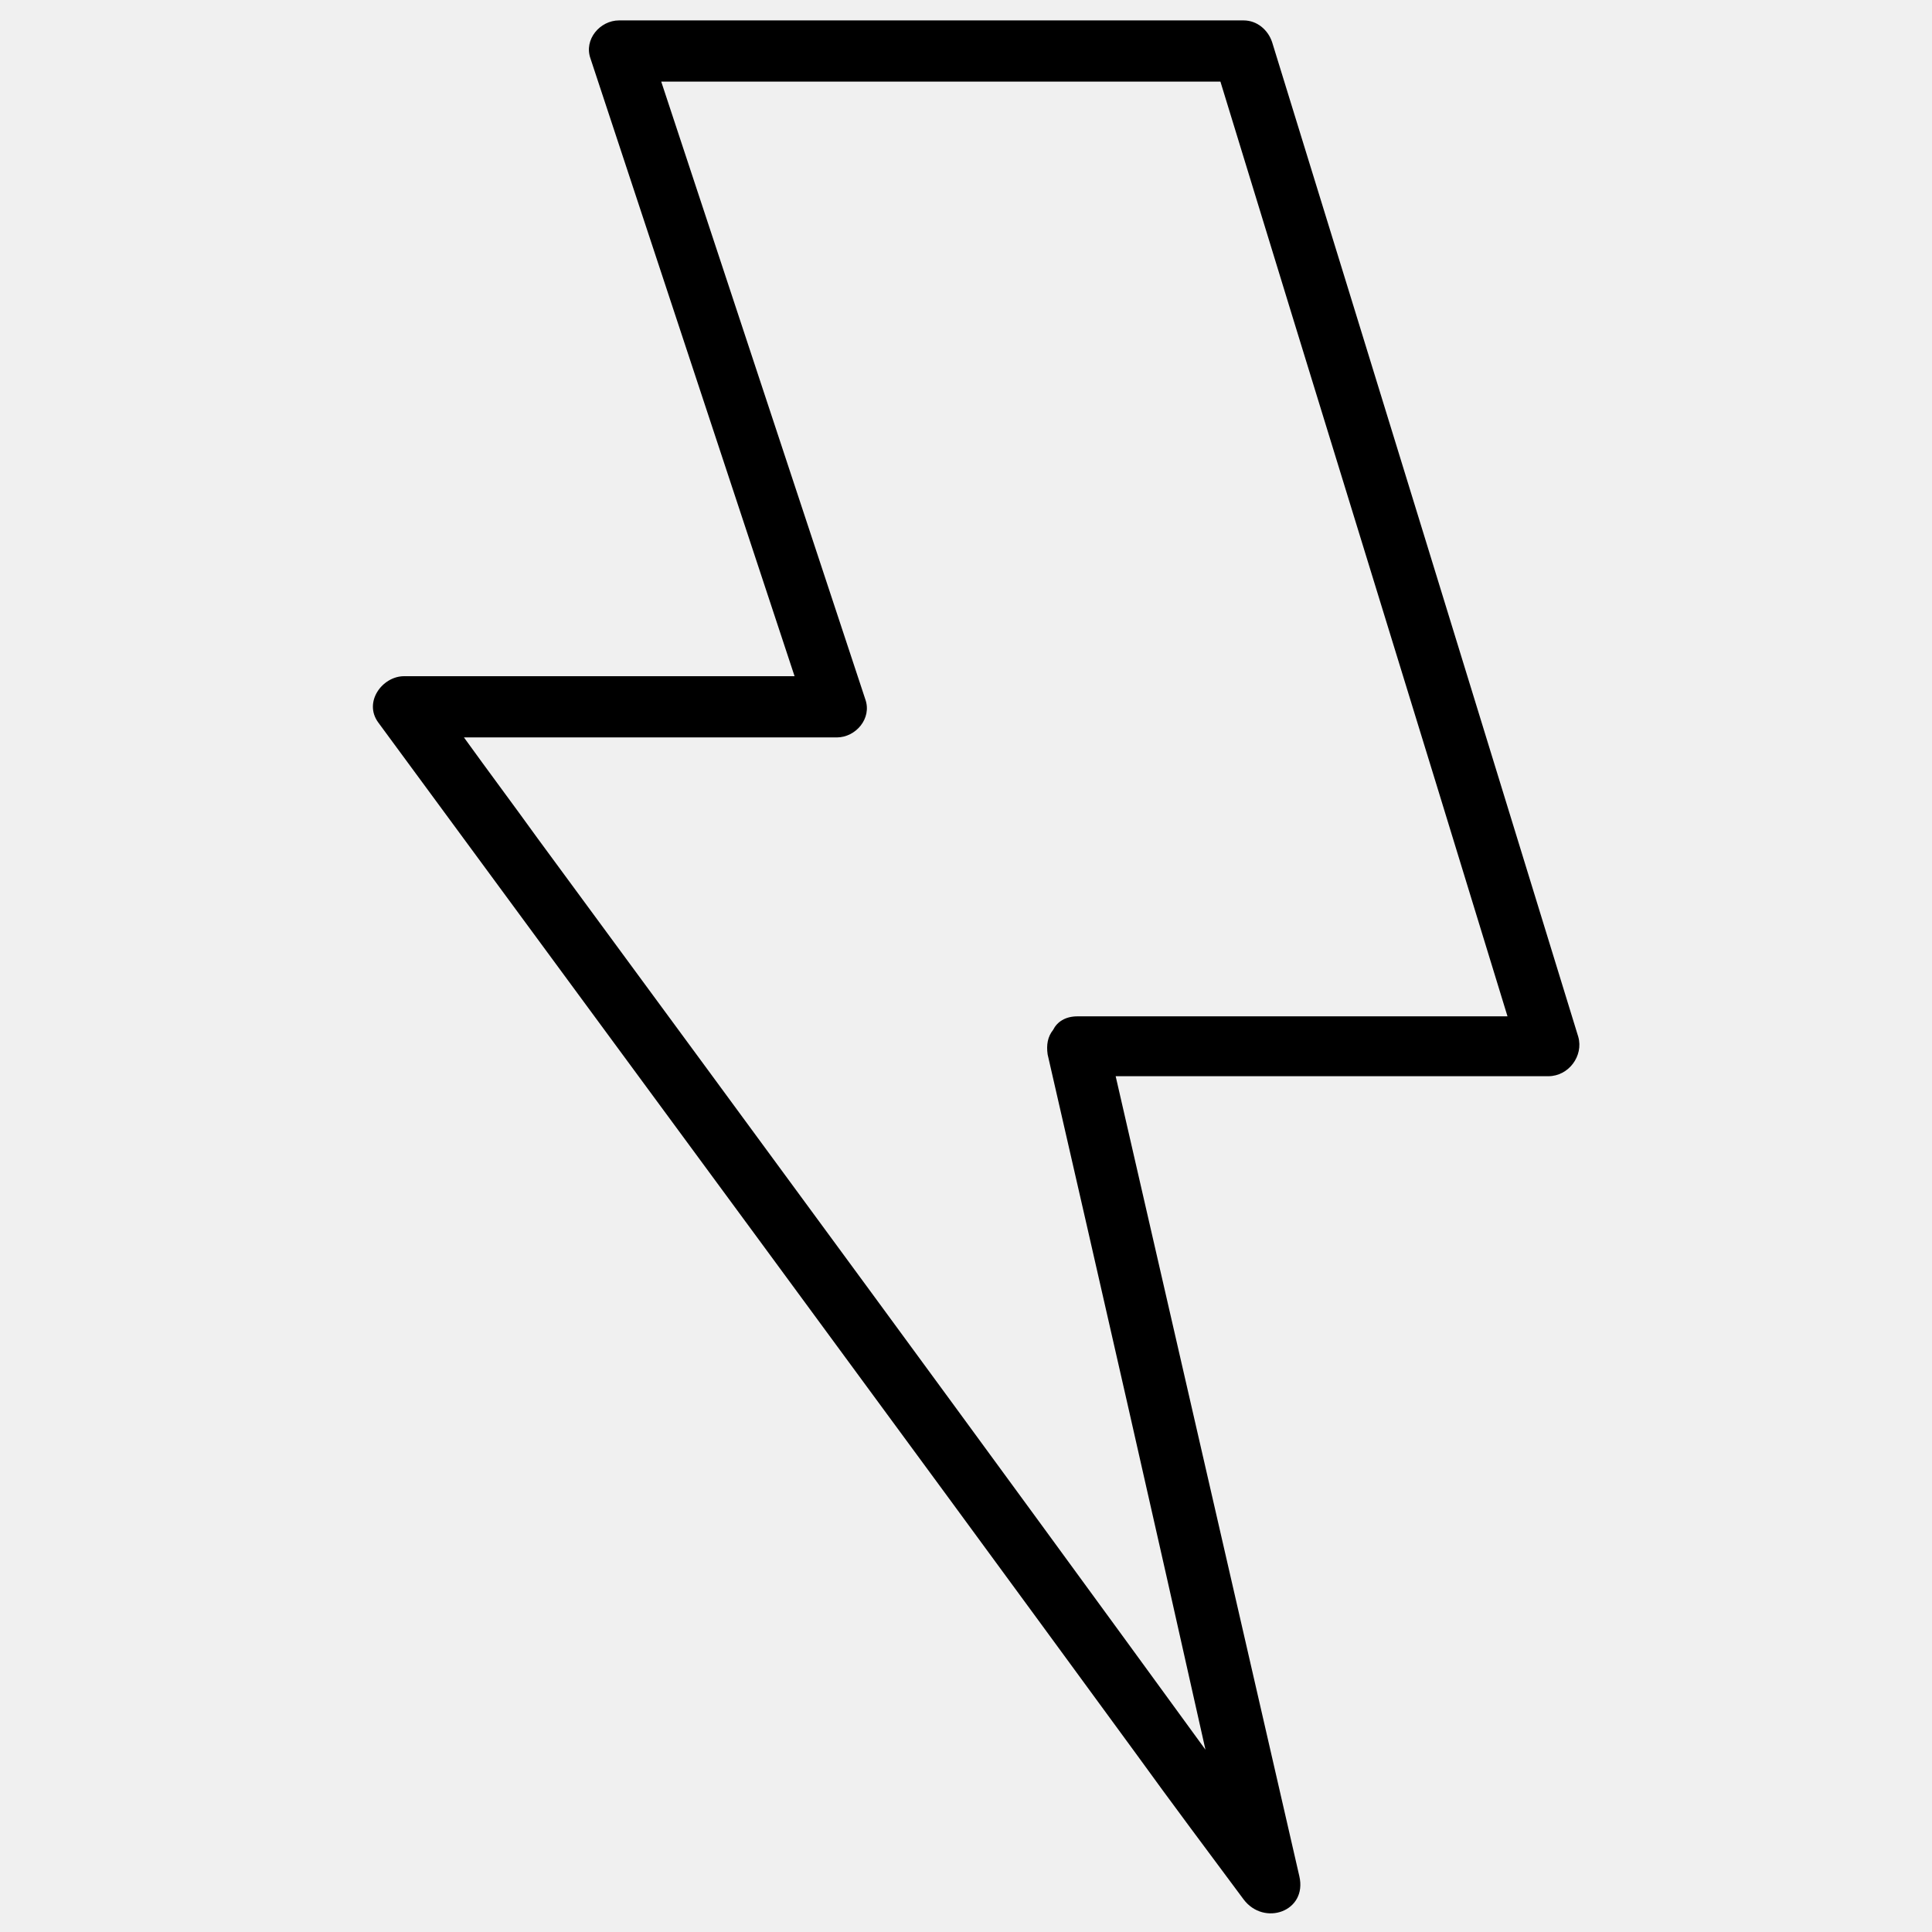
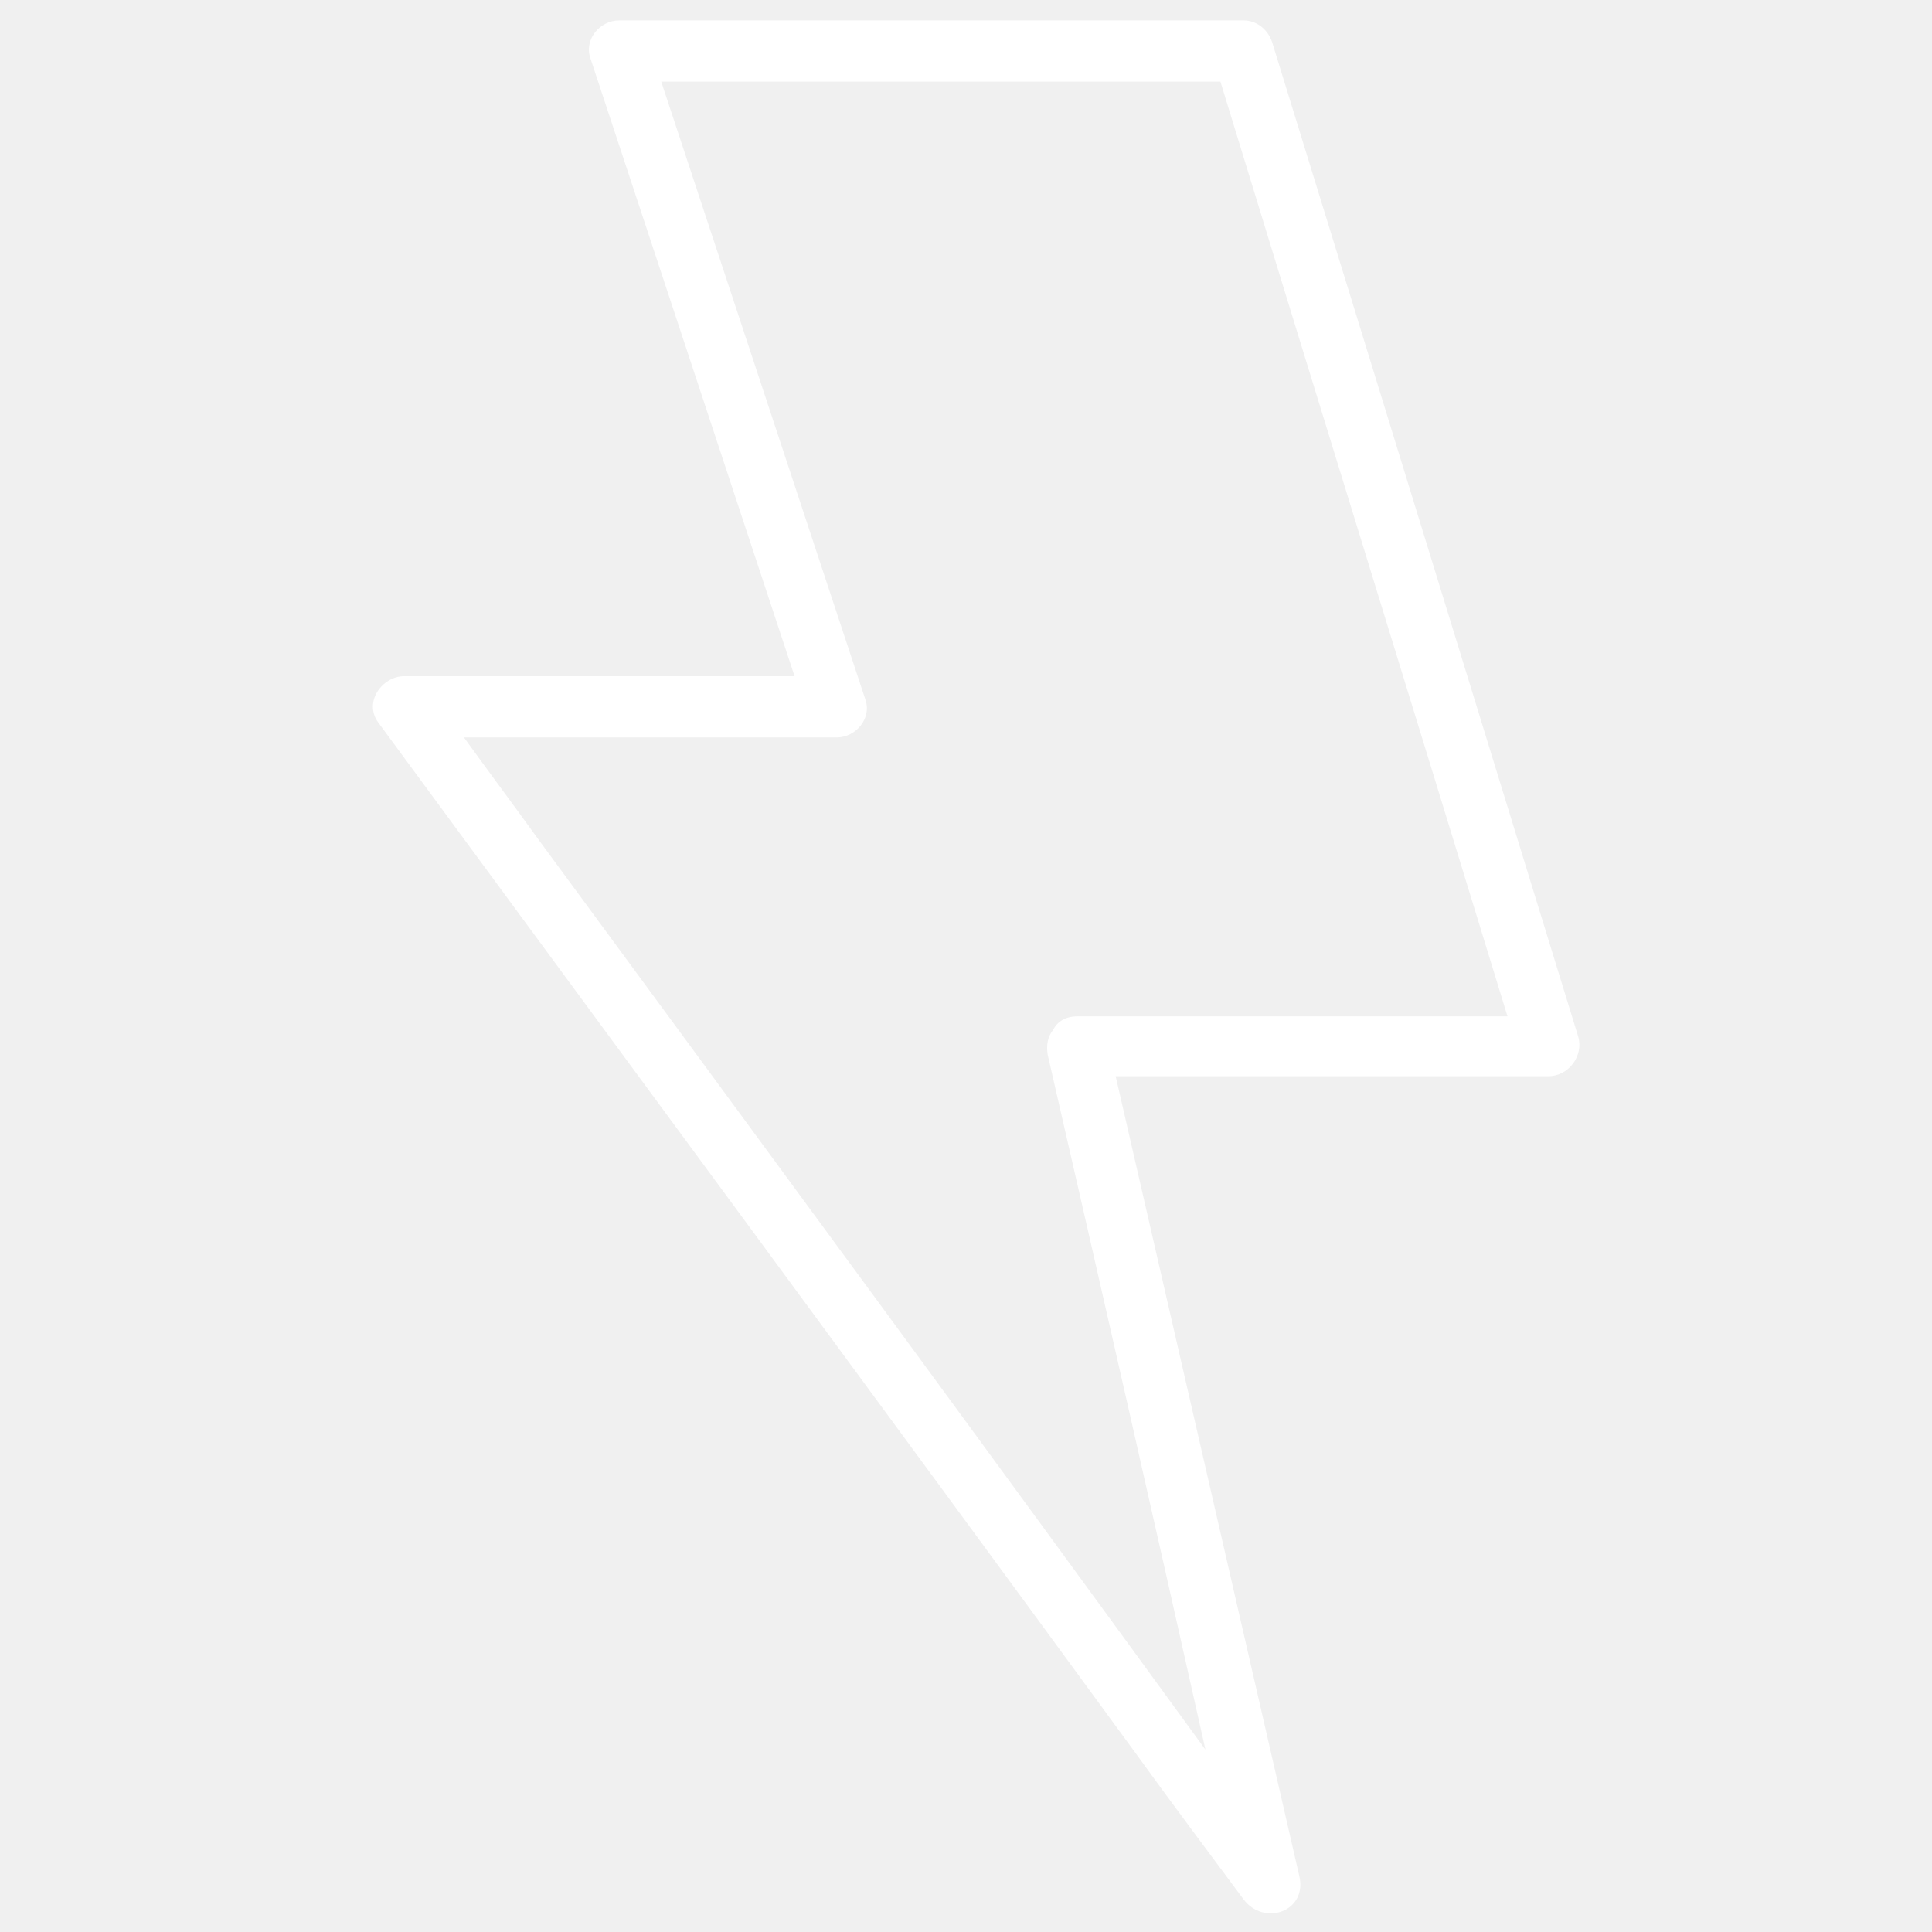
<svg xmlns="http://www.w3.org/2000/svg" version="1.1" id="Capa_1" x="0px" y="0px" viewBox="0 0 142 142" style="enable-background:new 0 0 142 142;" xml:space="preserve">
  <style type="text/css">
	.st0{fill:none;stroke:#000000;stroke-width:2.2;stroke-miterlimit:10;}
+ 	.st1{fill:#FFFFFF;}
</style>
-   <g>
-     <g>
-       <g>
-         <path d="M637.6,96.2c4.2-0.8,8.4-1.6,12.6-2.4c-0.5-0.5-0.9-0.9-1.4-1.4c-0.7,4.2-1.5,8.4-2.2,12.6c-0.1,0.6,0.2,1.1,0.8,1.4     c6.8,2.4,13.7,4.8,20.5,7.2c0-0.7,0-1.4,0-2.1c-6.8,2.5-13.6,4.9-20.5,7.4c-0.6,0.2-0.9,0.7-0.8,1.4c0.9,4.3,1.9,8.7,2.8,13     c0.5-0.5,0.9-0.9,1.4-1.4c-4.4-0.9-8.7-1.8-13.1-2.7c-0.6-0.1-1.1,0.2-1.4,0.8c-2.4,6.8-4.8,13.7-7.2,20.5c0.7,0,1.4,0,2.1,0     c-2.5-6.8-4.9-13.6-7.4-20.5c-0.2-0.6-0.7-0.9-1.4-0.8c-4.4,1-8.8,1.9-13.1,2.9c0.5,0.5,0.9,0.9,1.4,1.4     c0.9-4.4,1.9-8.8,2.8-13.2c0.1-0.6-0.2-1.1-0.8-1.4c-6.8-2.4-13.7-4.8-20.5-7.2c0,0.7,0,1.4,0,2.1c6.8-2.5,13.6-4.9,20.5-7.4     c0.6-0.2,0.9-0.7,0.8-1.4c-0.9-4.3-1.7-8.5-2.6-12.8c-0.5,0.5-0.9,0.9-1.4,1.4c4.3,0.8,8.6,1.7,12.9,2.5c0.6,0.1,1.1-0.2,1.4-0.8     c2.4-6.8,4.8-13.7,7.2-20.5c-0.7,0-1.4,0-2.1,0c2.5,6.8,4.9,13.6,7.4,20.5c0.5,1.3,2.6,0.8,2.1-0.6c-2.5-6.8-4.9-13.6-7.4-20.5     c-0.4-1-1.8-1-2.1,0c-2.4,6.8-4.8,13.7-7.2,20.5c0.5-0.3,0.9-0.5,1.4-0.8c-4.3-0.8-8.6-1.7-12.9-2.5c-0.8-0.2-1.5,0.5-1.4,1.4     c0.9,4.3,1.7,8.5,2.6,12.8c0.3-0.5,0.5-0.9,0.8-1.4c-6.8,2.5-13.6,4.9-20.5,7.4c-1,0.4-1,1.8,0,2.1c6.8,2.4,13.7,4.8,20.5,7.2     c-0.3-0.5-0.5-0.9-0.8-1.4c-0.9,4.4-1.9,8.8-2.8,13.2c-0.2,0.8,0.5,1.5,1.4,1.4c4.4-1,8.8-1.9,13.1-2.9c-0.5-0.3-0.9-0.5-1.4-0.8     c2.5,6.8,4.9,13.6,7.4,20.5c0.4,1,1.8,1,2.1,0c2.4-6.8,4.8-13.7,7.2-20.5c-0.5,0.3-0.9,0.5-1.4,0.8c4.4,0.9,8.7,1.8,13.1,2.7     c0.8,0.2,1.5-0.5,1.4-1.4c-0.9-4.3-1.9-8.7-2.8-13c-0.3,0.5-0.5,0.9-0.8,1.4c6.8-2.5,13.6-4.9,20.5-7.4c1-0.4,1-1.8,0-2.1     c-6.8-2.4-13.7-4.8-20.5-7.2c0.3,0.5,0.5,0.9,0.8,1.4c0.7-4.2,1.5-8.4,2.2-12.6c0.2-0.9-0.5-1.5-1.4-1.4     c-4.2,0.8-8.4,1.6-12.6,2.4C635.7,94.3,636.2,96.5,637.6,96.2z" />
-       </g>
-     </g>
-     <g>
-       <g>
-         <path d="M630.9,124.2c-4.1-4.1-8.2-8.2-12.2-12.2c0,0.5,0,1,0,1.6c4.1-4.1,8.2-8.2,12.2-12.2c-0.5,0-1,0-1.6,0     c4.1,4.1,8.2,8.2,12.2,12.2c0-0.5,0-1,0-1.6c-4.1,4.1-8.2,8.2-12.2,12.2c-1,1,0.6,2.6,1.6,1.6c4.1-4.1,8.2-8.2,12.2-12.2     c0.4-0.4,0.4-1.1,0-1.6c-4.1-4.1-8.2-8.2-12.2-12.2c-0.4-0.4-1.1-0.4-1.6,0c-4.1,4.1-8.2,8.2-12.2,12.2c-0.4,0.4-0.4,1.1,0,1.6     c4.1,4.1,8.2,8.2,12.2,12.2C630.3,126.8,631.9,125.2,630.9,124.2z" />
-       </g>
-     </g>
-   </g>
  <path class="st0" d="M-30.7-130.9" />
-   <path d="M116,76.2c-7.5-24.4-15-48.8-22.5-73.1c-0.3-0.9-1.1-1.6-2.1-1.6c-15.3,0-30.6,0-45.9,0c-1.4,0-2.6,1.4-2.1,2.8  c5,15.1,10,30.3,15,45.4c-9.6,0-19.2,0-28.7,0c-1.6,0-3,1.9-1.9,3.4c18.6,25.3,37.2,50.5,55.7,75.8c2.6,3.6,5.3,7.2,7.9,10.7  c1.5,2,4.7,0.9,4.1-1.7C91,118.3,86.5,98.7,82,79.1c10.6,0,21.2,0,31.8,0C115.3,79.1,116.4,77.6,116,76.2z M39.5,61.6  c-1.8-2.5-3.6-4.9-5.4-7.4c9.1,0,18.3,0,27.4,0c1.4,0,2.6-1.4,2.1-2.8c-5-15.1-10-30.3-15-45.4c13.7,0,27.4,0,41.1,0  c7,22.9,14.1,45.8,21.1,68.7c-10.5,0-21.1,0-31.6,0c-0.9,0-1.5,0.4-1.8,1c-0.4,0.5-0.5,1.1-0.4,1.8c3.9,17,7.8,34.1,11.6,51.1  C72.3,106.2,55.9,83.9,39.5,61.6z" />
+   <path class="st1" d="M116,76.2c-7.5-24.4-15-48.8-22.5-73.1c-0.3-0.9-1.1-1.6-2.1-1.6c-15.3,0-30.6,0-45.9,0c-1.4,0-2.6,1.4-2.1,2.8  c5,15.1,10,30.3,15,45.4c-9.6,0-19.2,0-28.7,0c-1.6,0-3,1.9-1.9,3.4c18.6,25.3,37.2,50.5,55.7,75.8c2.6,3.6,5.3,7.2,7.9,10.7  c1.5,2,4.7,0.9,4.1-1.7c-4.5-19.6-9-39.2-13.5-58.8c10.6,0,21.2,0,31.8,0C115.3,79.1,116.4,77.6,116,76.2z M39.5,61.6  c-1.8-2.5-3.6-4.9-5.4-7.4c9.1,0,18.3,0,27.4,0c1.4,0,2.6-1.4,2.1-2.8c-5-15.1-10-30.3-15-45.4C62.3,6,76,6,89.7,6  c7,22.9,14.1,45.8,21.1,68.7c-10.5,0-21.1,0-31.6,0c-0.9,0-1.5,0.4-1.8,1c-0.4,0.5-0.5,1.1-0.4,1.8c3.9,17,7.8,34.1,11.6,51.1  C72.3,106.2,55.9,83.9,39.5,61.6z" />
</svg>
